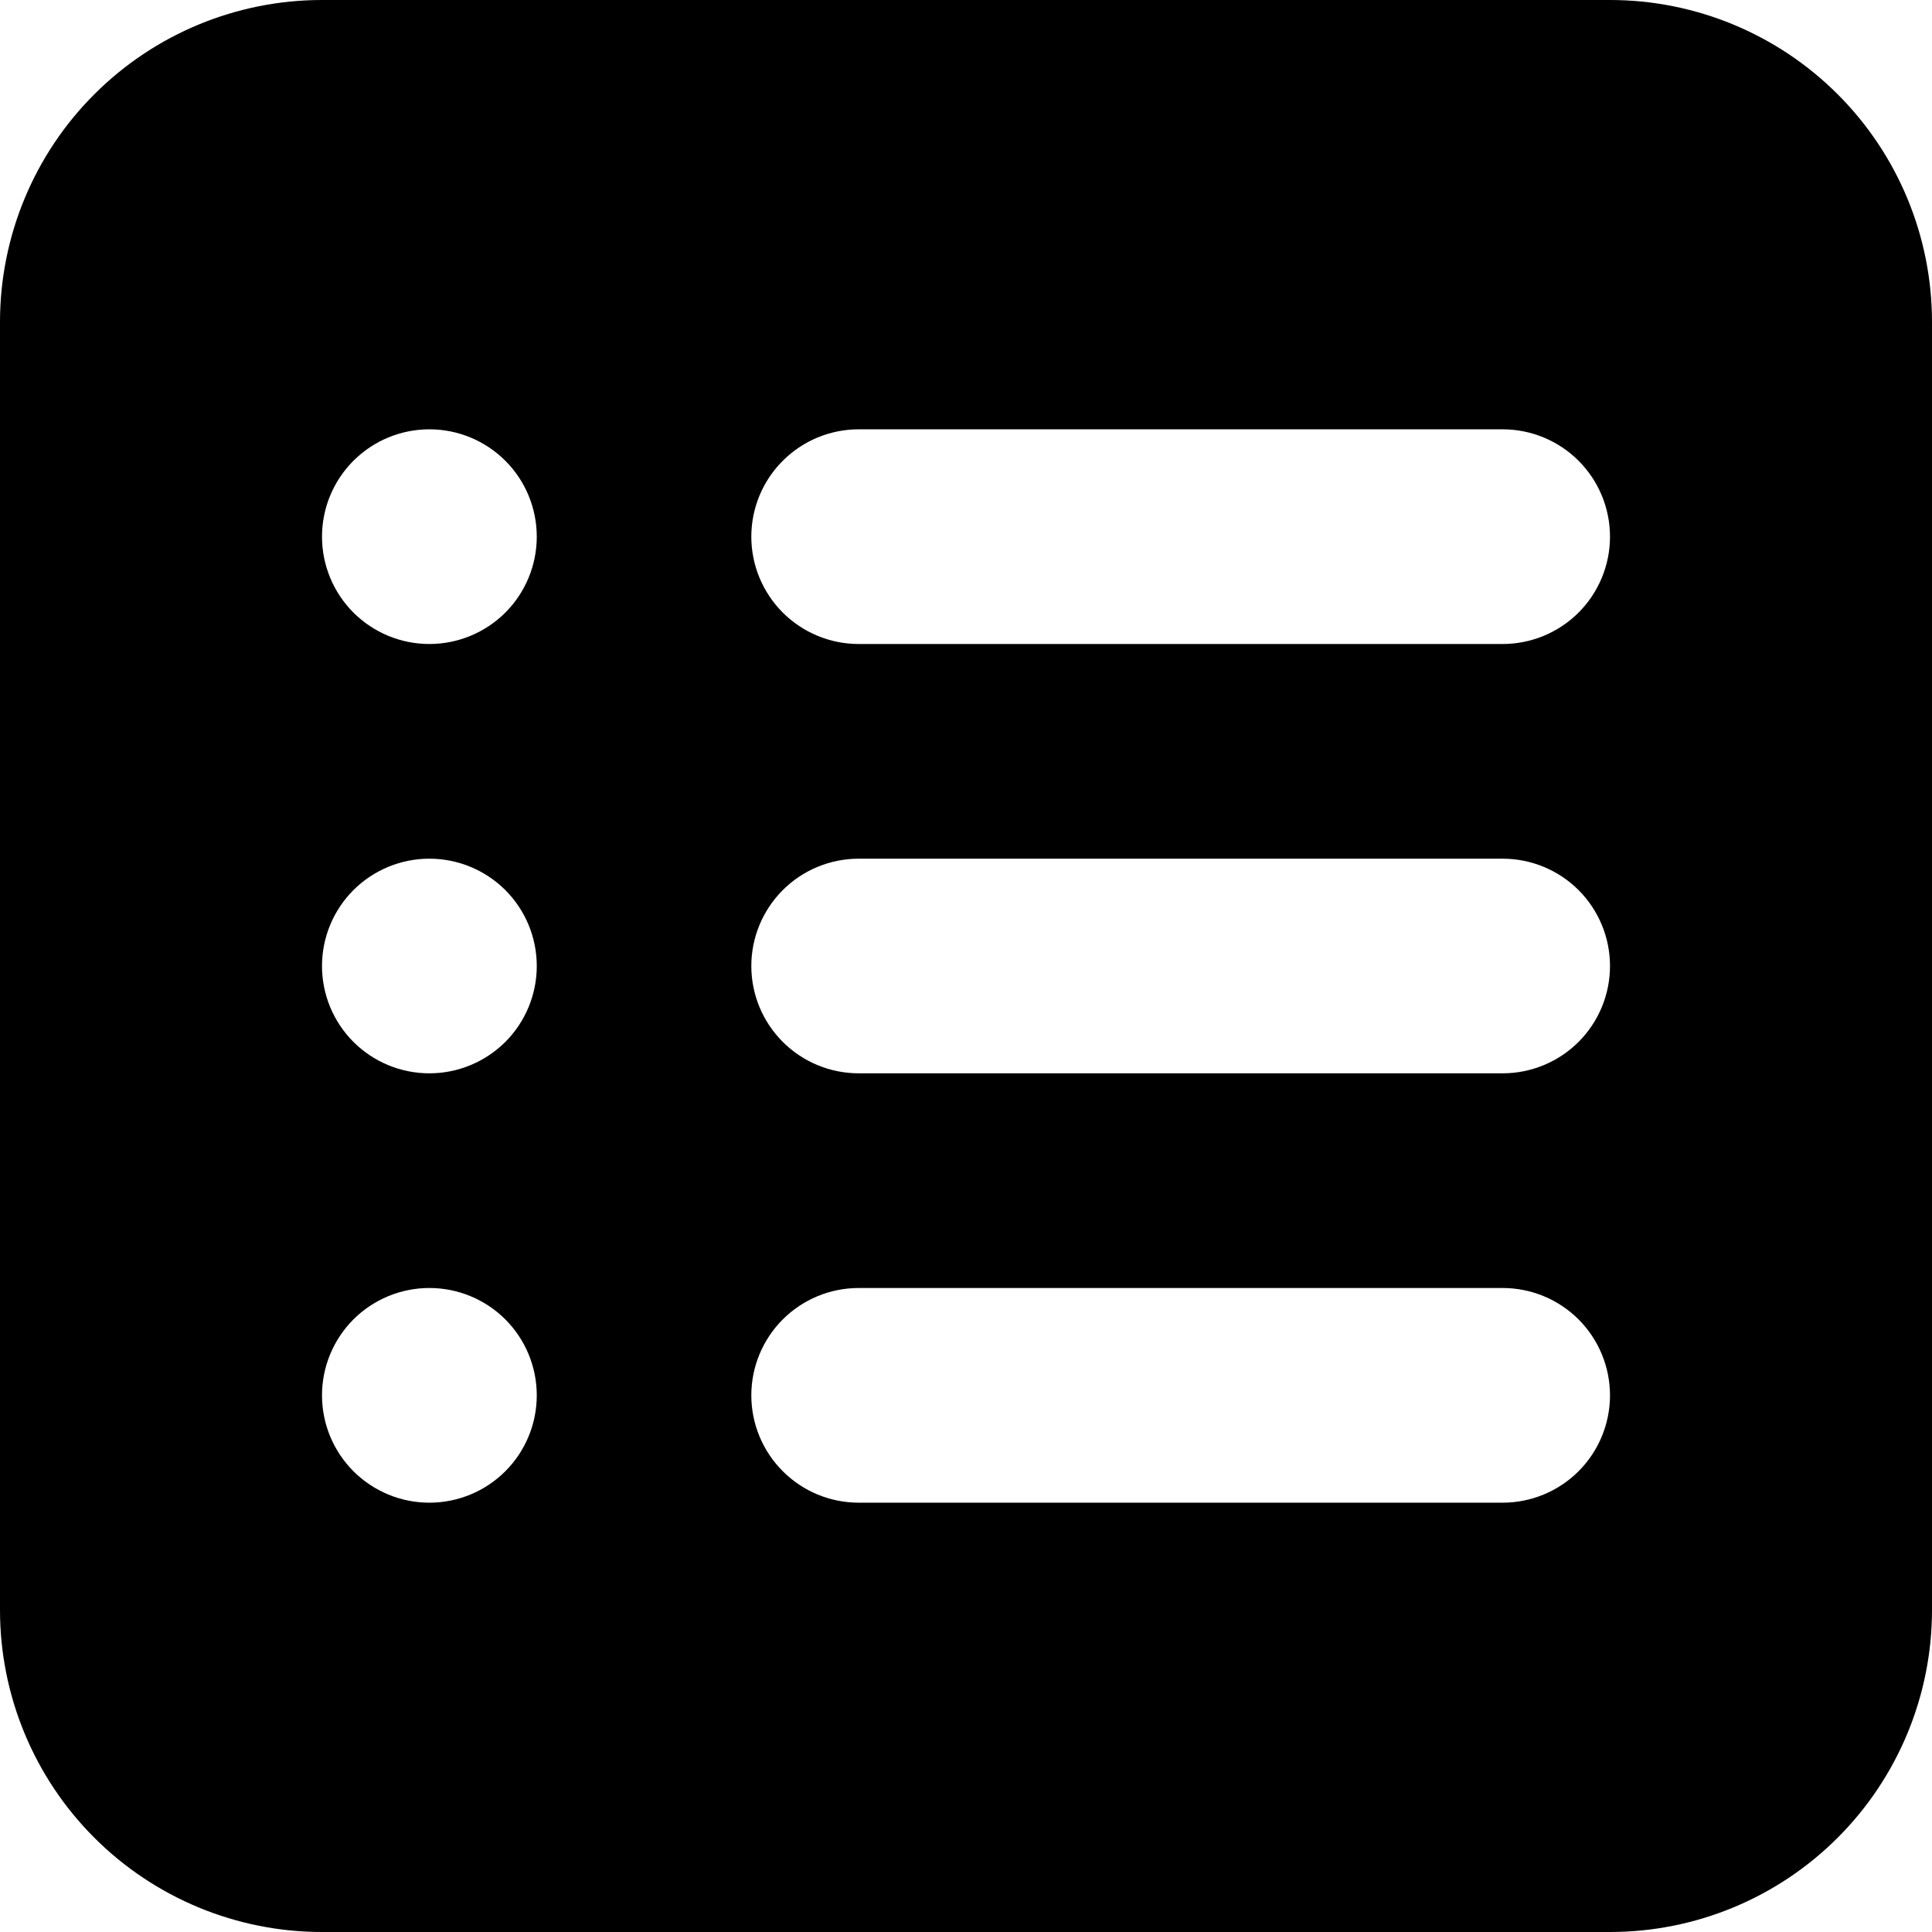
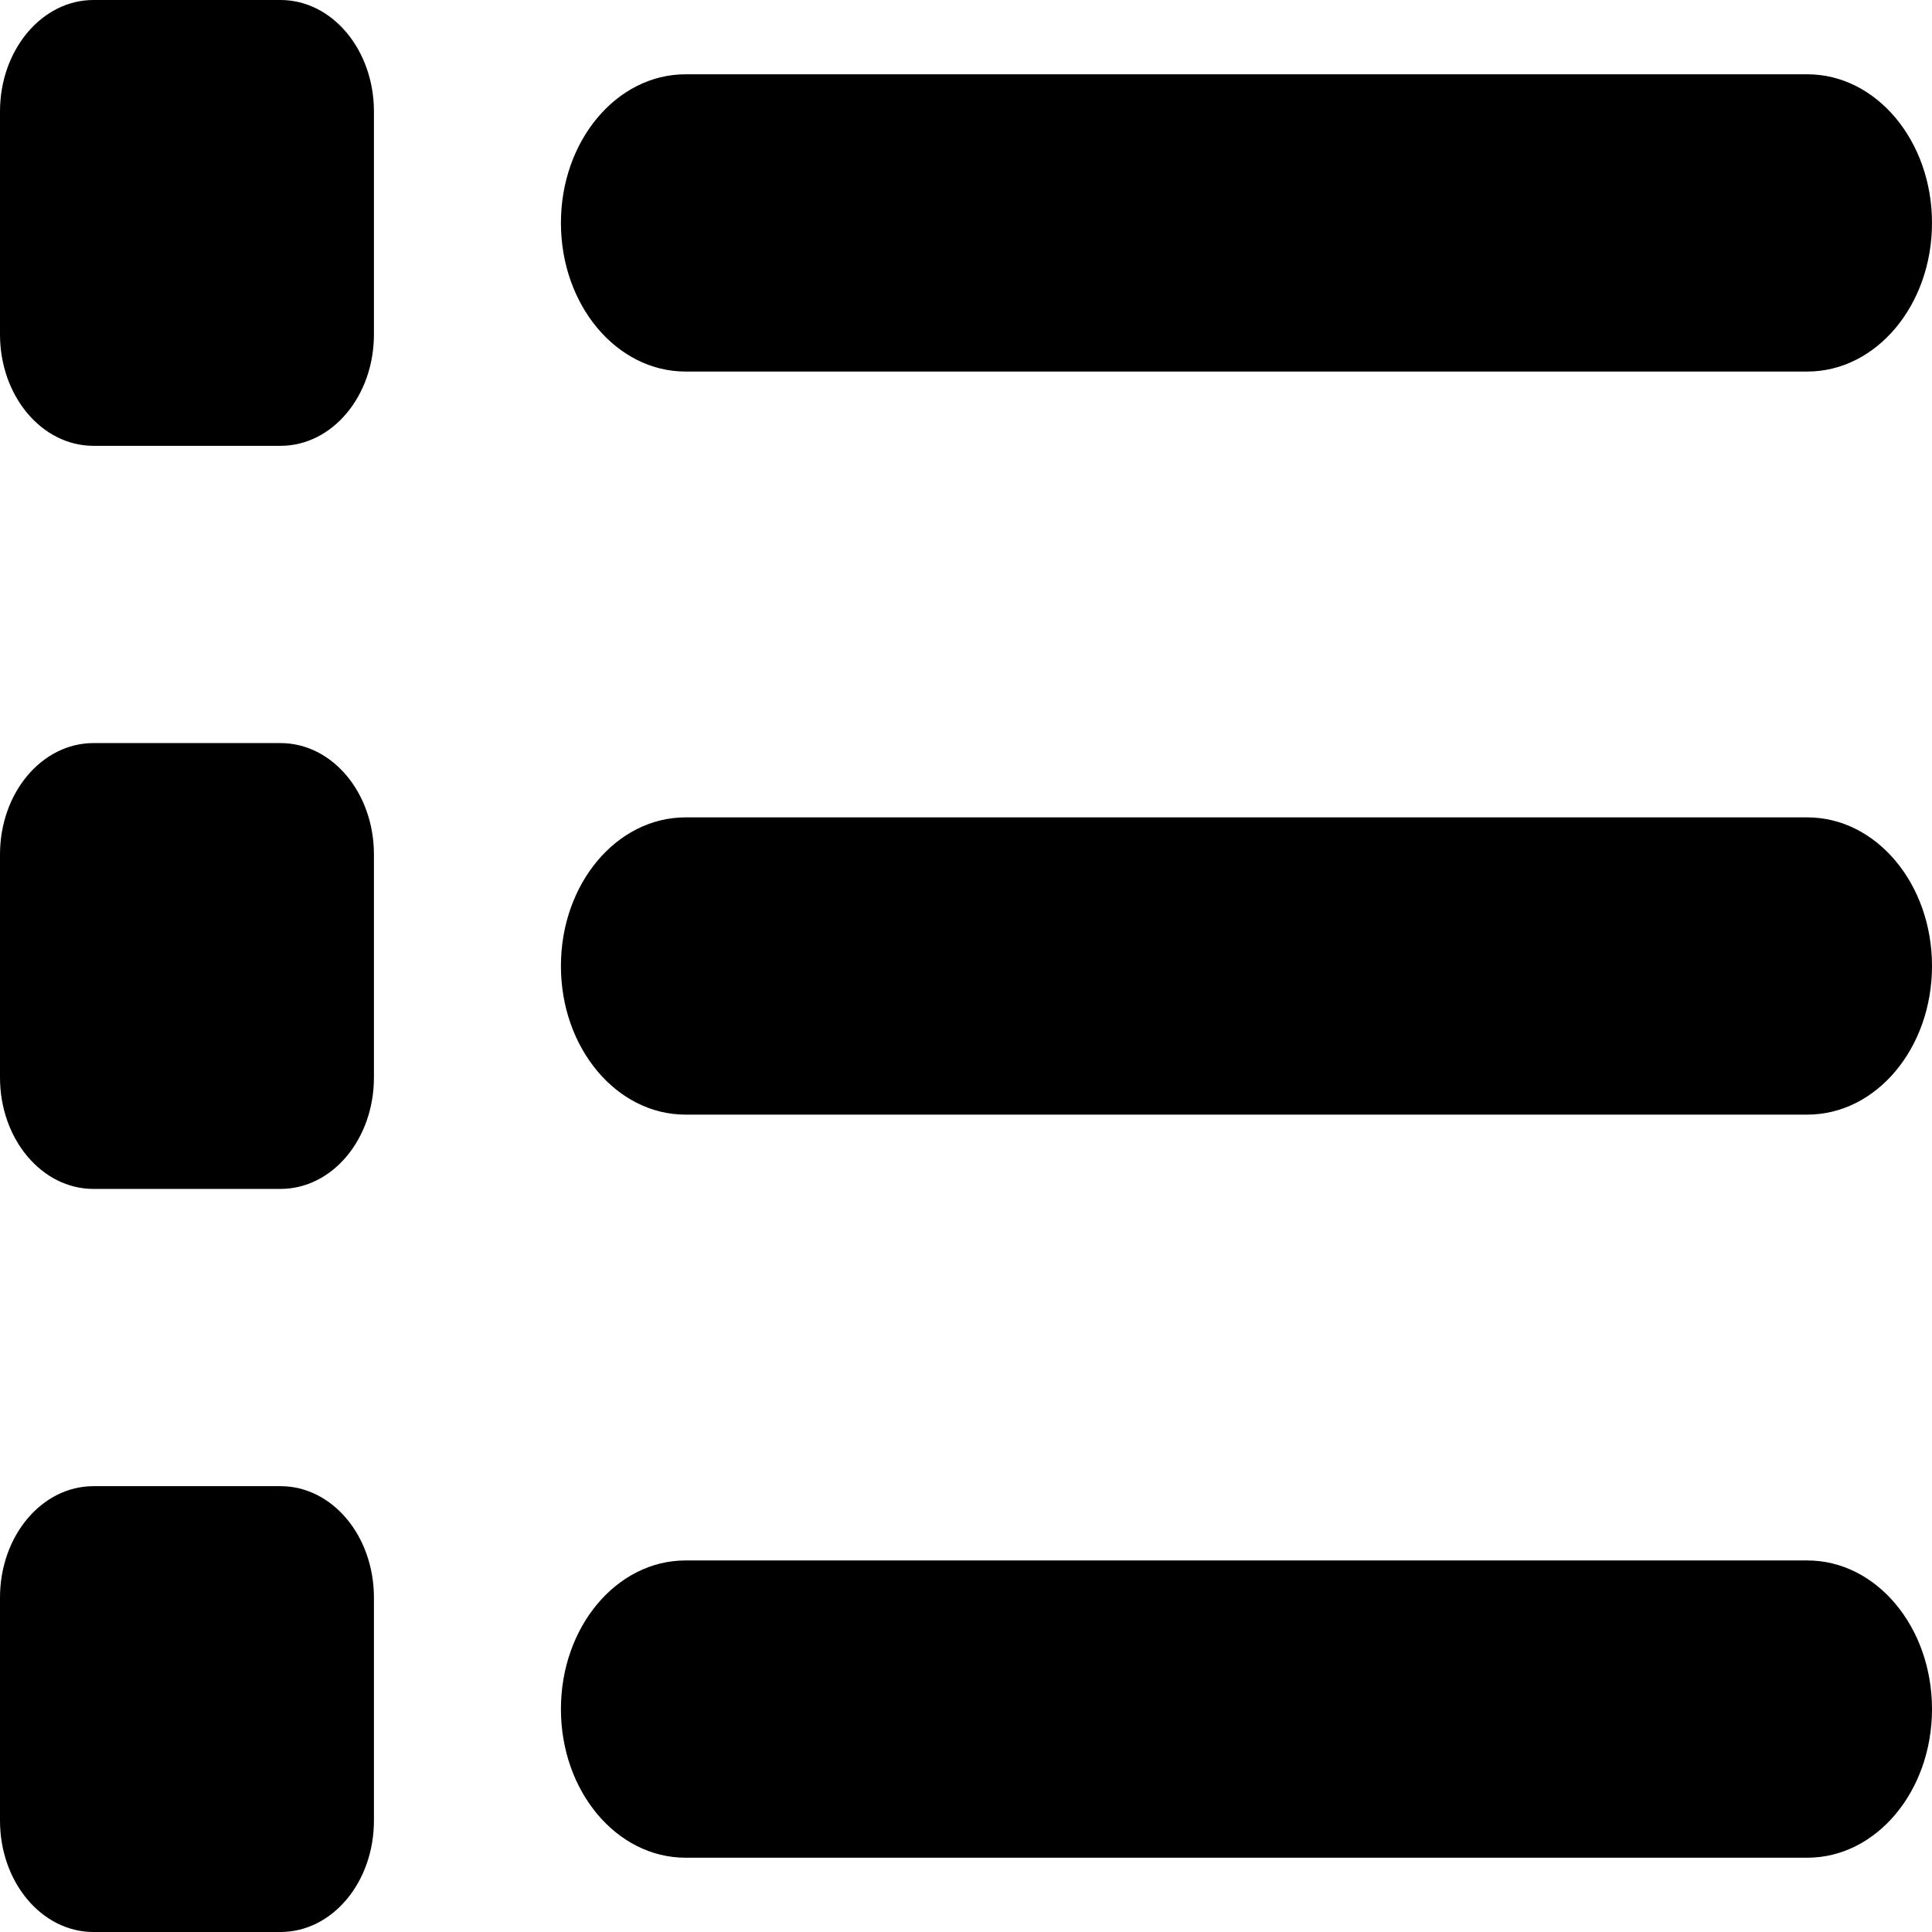
- <svg xmlns="http://www.w3.org/2000/svg" viewBox="0 0 42 42" fill="none">
-   <path fill-rule="evenodd" clip-rule="evenodd" d="M7 0C5.143 0 3.363 0.737 2.05 2.05C0.737 3.363 0 5.143 0 7V35C0 36.856 0.737 38.637 2.05 39.95C3.363 41.263 5.143 42 7 42H35C36.856 42 38.637 41.263 39.95 39.95C41.263 38.637 42 36.856 42 35V7C42 5.143 41.263 3.363 39.95 2.05C38.637 0.737 36.856 0 35 0H7ZM16.333 11.667C16.333 11.048 16.579 10.454 17.017 10.017C17.454 9.579 18.048 9.333 18.667 9.333H32.667C33.285 9.333 33.879 9.579 34.317 10.017C34.754 10.454 35 11.048 35 11.667C35 12.286 34.754 12.879 34.317 13.317C33.879 13.754 33.285 14 32.667 14H18.667C18.048 14 17.454 13.754 17.017 13.317C16.579 12.879 16.333 12.286 16.333 11.667ZM16.333 21C16.333 20.381 16.579 19.788 17.017 19.35C17.454 18.913 18.048 18.667 18.667 18.667H32.667C33.285 18.667 33.879 18.913 34.317 19.35C34.754 19.788 35 20.381 35 21C35 21.619 34.754 22.212 34.317 22.65C33.879 23.087 33.285 23.333 32.667 23.333H18.667C18.048 23.333 17.454 23.087 17.017 22.65C16.579 22.212 16.333 21.619 16.333 21ZM16.333 30.333C16.333 29.715 16.579 29.121 17.017 28.683C17.454 28.246 18.048 28 18.667 28H32.667C33.285 28 33.879 28.246 34.317 28.683C34.754 29.121 35 29.715 35 30.333C35 30.952 34.754 31.546 34.317 31.983C33.879 32.421 33.285 32.667 32.667 32.667H18.667C18.048 32.667 17.454 32.421 17.017 31.983C16.579 31.546 16.333 30.952 16.333 30.333ZM9.333 9.333C8.714 9.333 8.121 9.579 7.683 10.017C7.246 10.454 7 11.048 7 11.667C7 12.286 7.246 12.879 7.683 13.317C8.121 13.754 8.714 14 9.333 14H9.336C9.954 14 10.548 13.754 10.986 13.317C11.423 12.879 11.669 12.286 11.669 11.667C11.669 11.048 11.423 10.454 10.986 10.017C10.548 9.579 9.954 9.333 9.336 9.333H9.333ZM7 21C7 20.381 7.246 19.788 7.683 19.35C8.121 18.913 8.714 18.667 9.333 18.667H9.336C9.954 18.667 10.548 18.913 10.986 19.35C11.423 19.788 11.669 20.381 11.669 21C11.669 21.619 11.423 22.212 10.986 22.65C10.548 23.087 9.954 23.333 9.336 23.333H9.333C8.714 23.333 8.121 23.087 7.683 22.65C7.246 22.212 7 21.619 7 21ZM9.333 28C8.714 28 8.121 28.246 7.683 28.683C7.246 29.121 7 29.715 7 30.333C7 30.952 7.246 31.546 7.683 31.983C8.121 32.421 8.714 32.667 9.333 32.667H9.336C9.954 32.667 10.548 32.421 10.986 31.983C11.423 31.546 11.669 30.952 11.669 30.333C11.669 29.715 11.423 29.121 10.986 28.683C10.548 28.246 9.954 28 9.336 28H9.333Z" fill="black" />
+ <svg xmlns="http://www.w3.org/2000/svg" width="42" height="42" viewBox="0 0 42 42" fill="none">
+   <path d="M6.097 0C7.223 0 8.129 1.085 8.129 2.423V7.269C8.129 8.612 7.223 9.692 6.097 9.692H2.032C0.91 9.692 0 8.612 0 7.269V2.423C0 1.085 0.91 0 2.032 0H6.097ZM39.29 1.615C40.789 1.615 42 3.062 42 4.846C42 6.633 40.789 8.077 39.29 8.077H14.903C13.404 8.077 12.194 6.633 12.194 4.846C12.194 3.062 13.404 1.615 14.903 1.615H39.29ZM39.29 17.769C40.789 17.769 42 19.213 42 21C42 22.787 40.789 24.231 39.29 24.231H14.903C13.404 24.231 12.194 22.787 12.194 21C12.194 19.213 13.404 17.769 14.903 17.769H39.29ZM39.29 33.923C40.789 33.923 42 35.367 42 37.154C42 38.941 40.789 40.385 39.29 40.385H14.903C13.404 40.385 12.194 38.941 12.194 37.154C12.194 35.367 13.404 33.923 14.903 33.923H39.29ZM0 18.577C0 17.234 0.91 16.154 2.032 16.154H6.097C7.223 16.154 8.129 17.234 8.129 18.577V23.423C8.129 24.766 7.223 25.846 6.097 25.846H2.032C0.91 25.846 0 24.766 0 23.423V18.577ZM6.097 32.308C7.223 32.308 8.129 33.388 8.129 34.731V39.577C8.129 40.92 7.223 42 6.097 42H2.032C0.91 42 0 40.92 0 39.577V34.731C0 33.388 0.91 32.308 2.032 32.308H6.097Z" fill="black" />
</svg>
